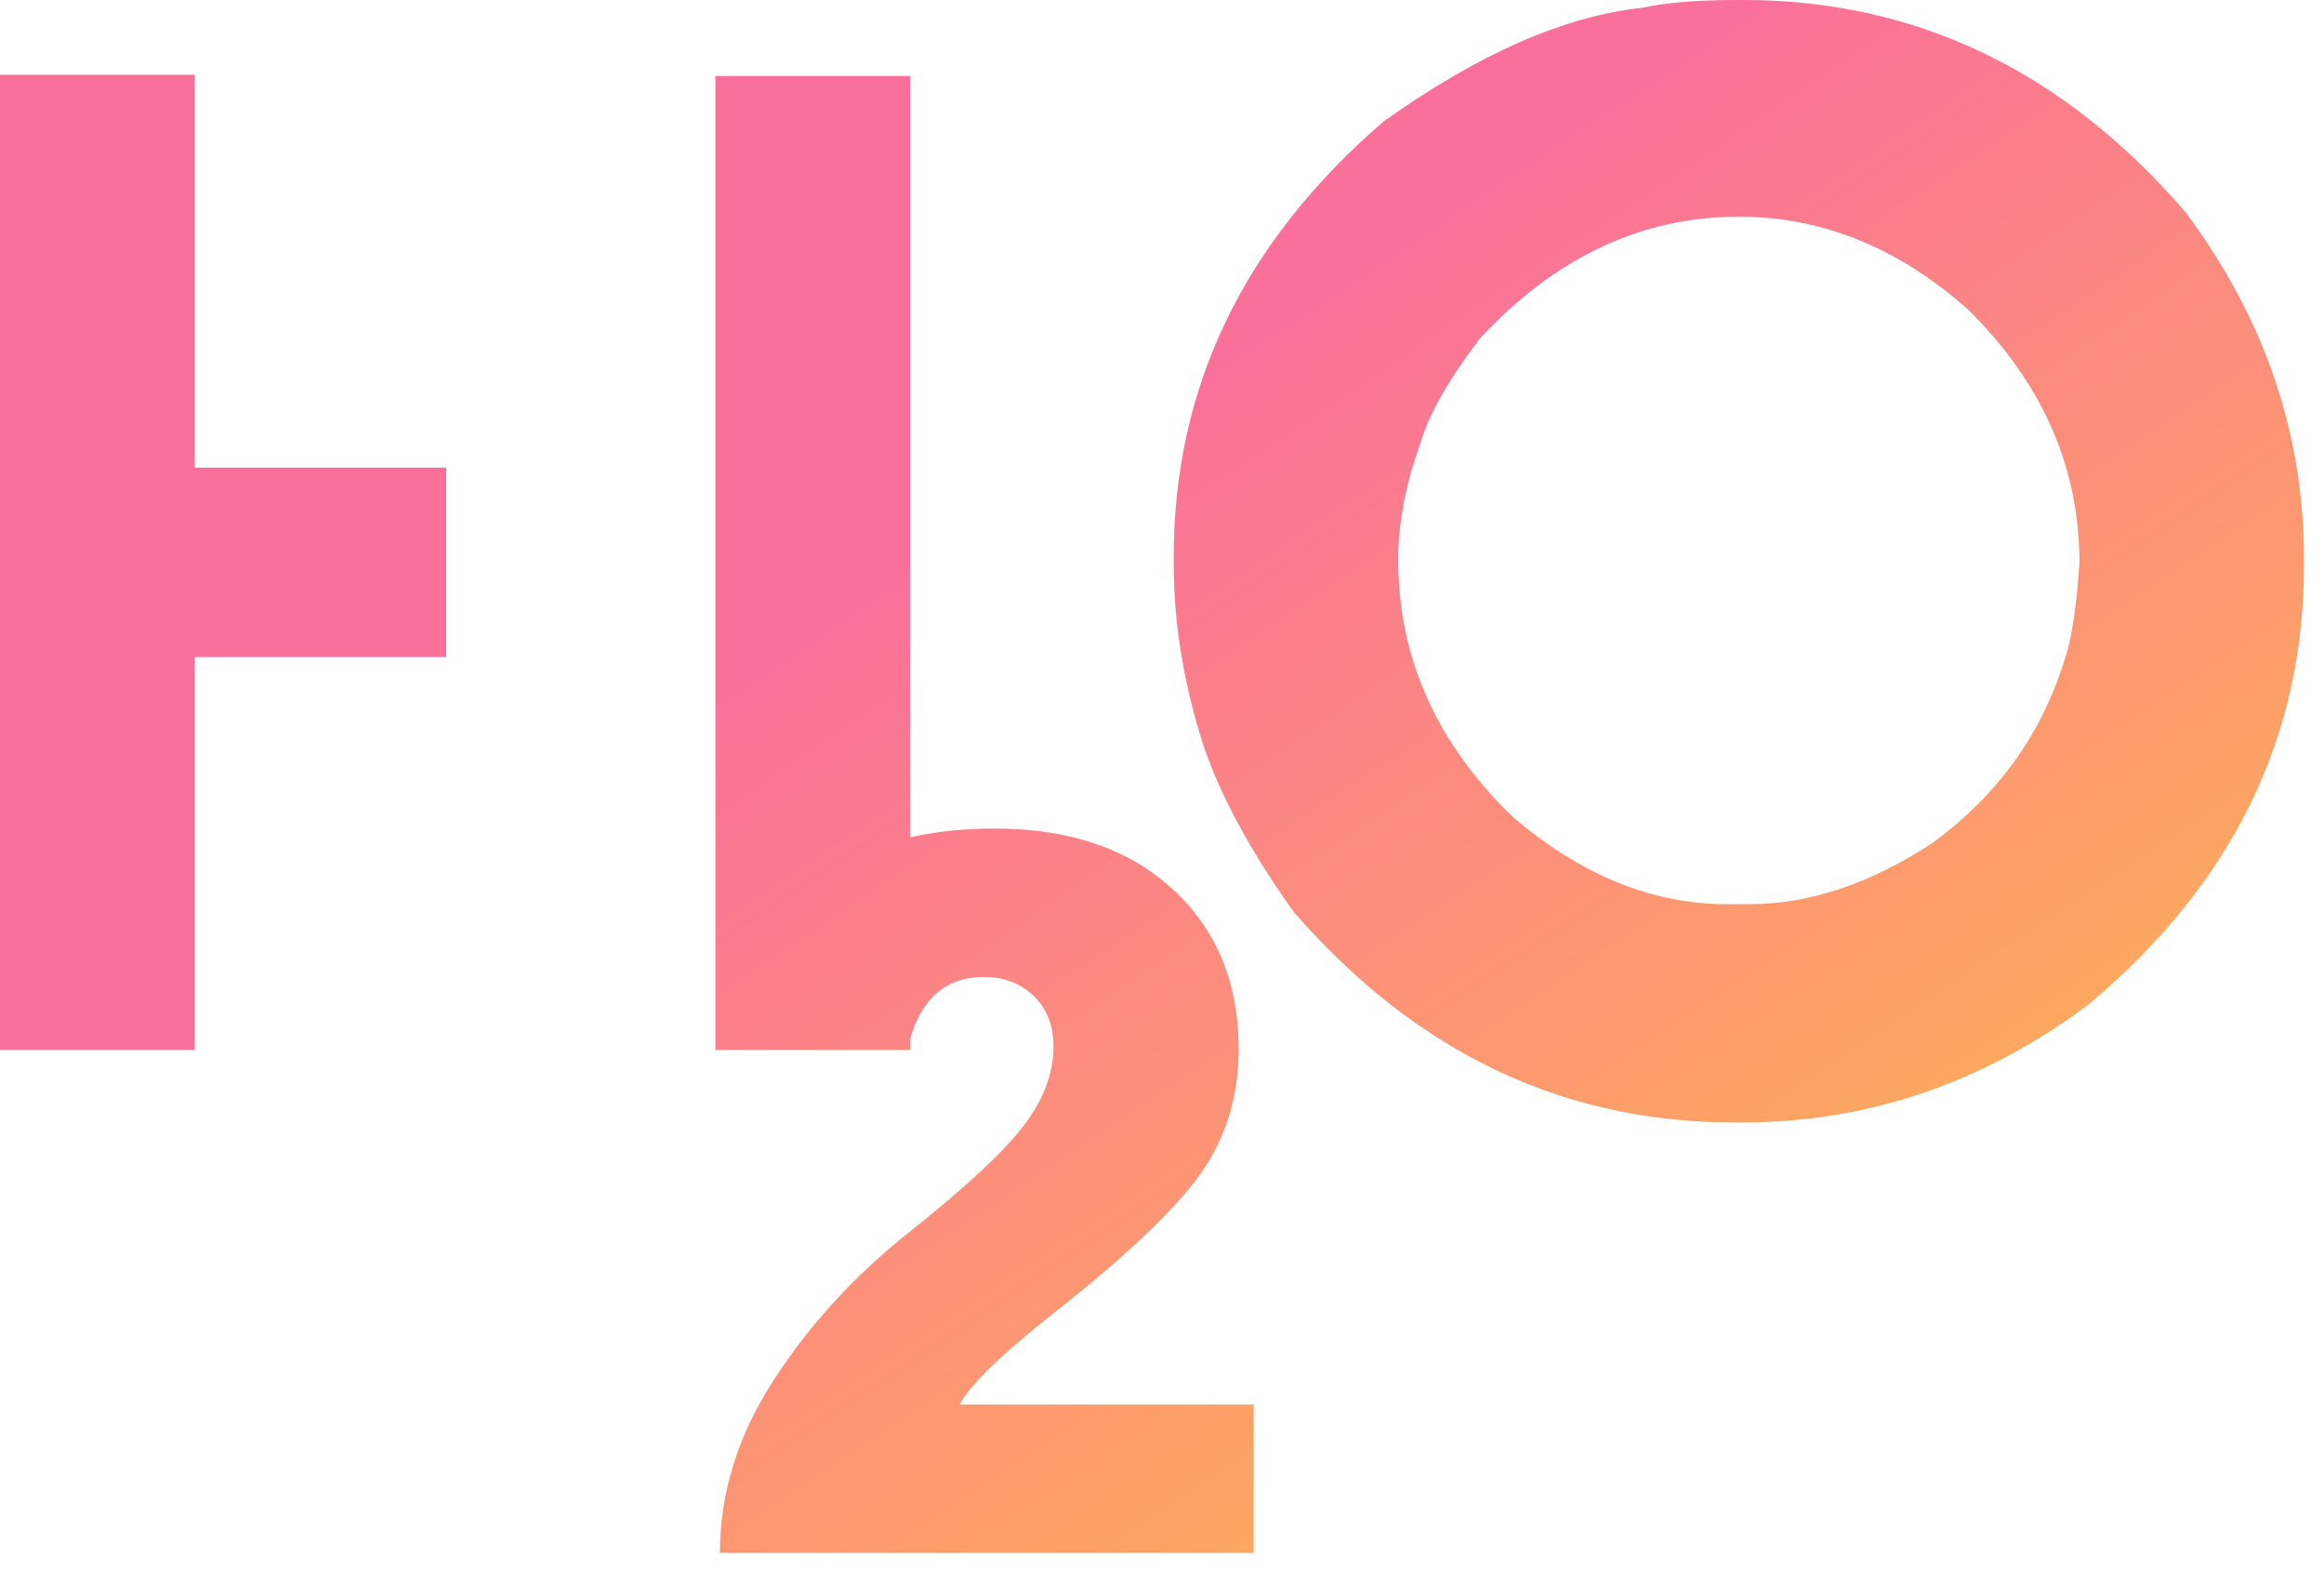
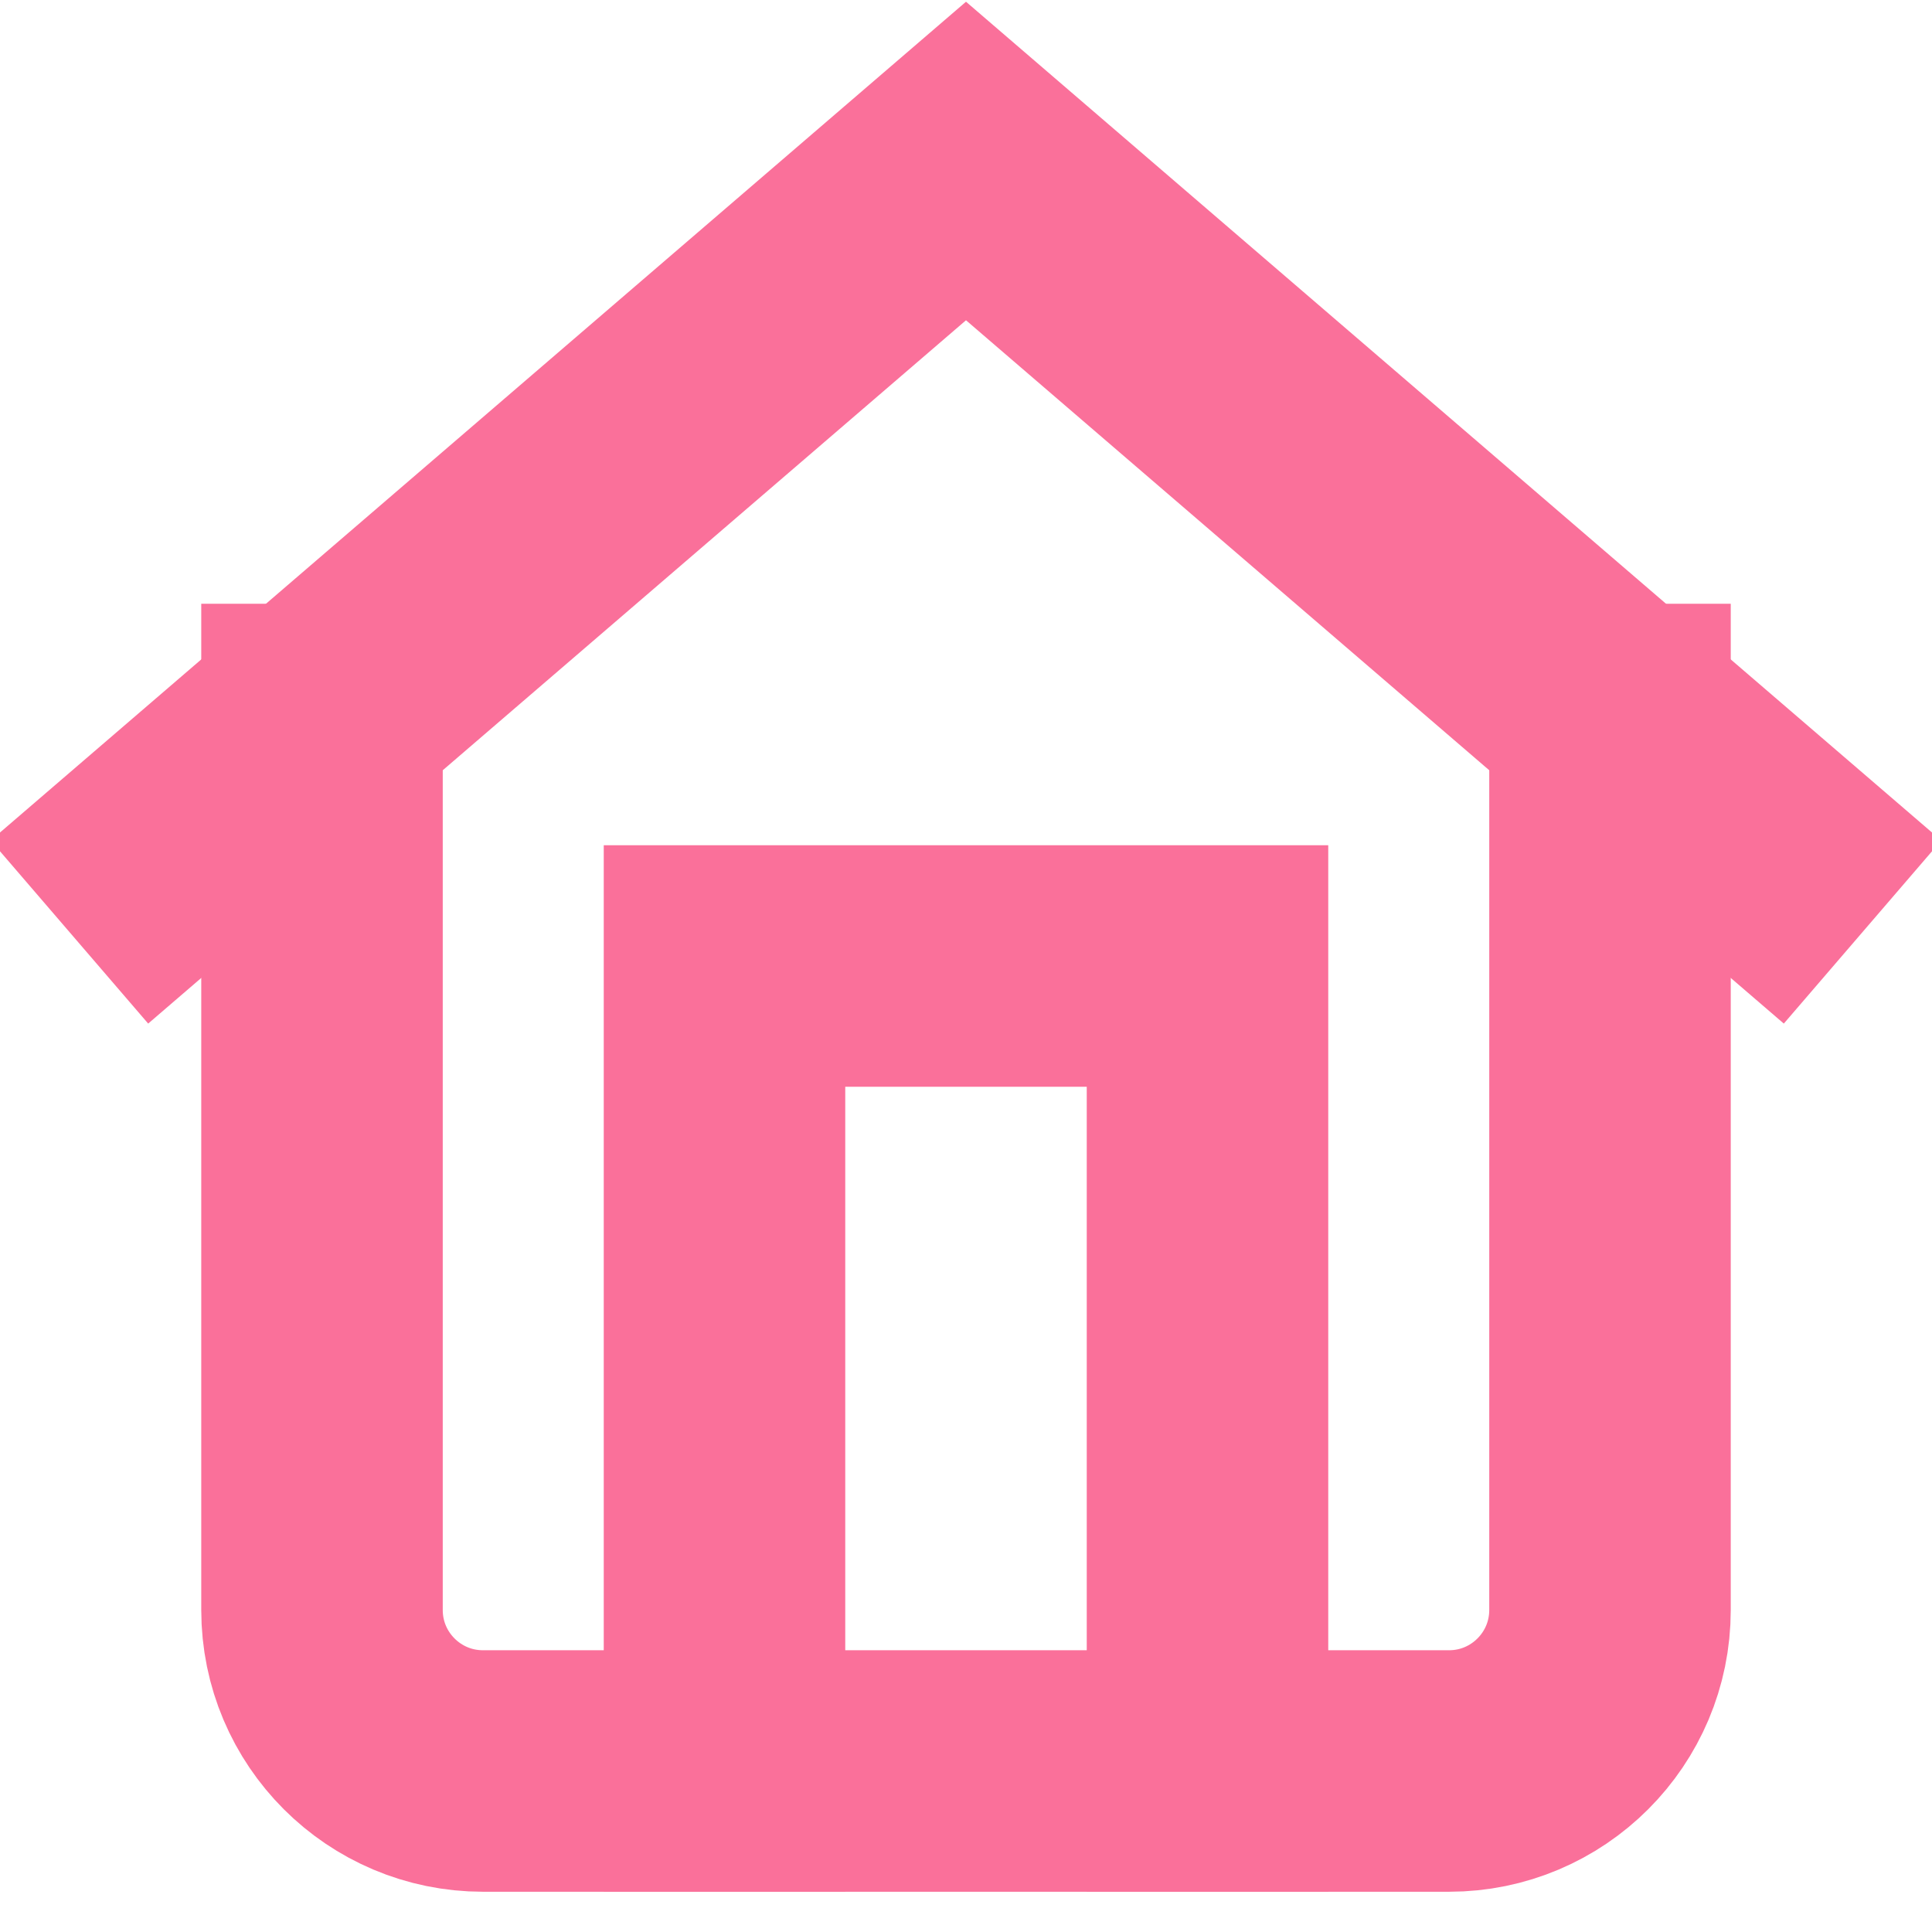
- <svg xmlns="http://www.w3.org/2000/svg" width="99px" height="67px" viewBox="0 0 99 67" version="1.1">
-   <defs>
-     <linearGradient x1="100%" y1="100%" x2="38.104%" y2="38.104%" id="linearGradient-1">
-       <stop stop-color="#FFC83E" offset="0%" />
-       <stop stop-color="#FA709A" offset="100%" />
-     </linearGradient>
-   </defs>
-   <g id="logo" stroke="none" stroke-width="1" fill="none" fill-rule="evenodd">
-     <path d="M0,3.183 L8.297,3.183 L8.297,19.92 L19.01,19.92 L19.01,27.987 L8.297,27.987 L8.297,44.725 L0,44.725 L0,3.183 Z M38.772,35.667 L38.772,3.24 L30.476,3.24 L30.476,44.725 L38.772,44.725 L38.772,44.244 C39.282,42.491 40.331,41.614 41.92,41.614 C42.771,41.614 43.476,41.885 44.037,42.426 C44.598,42.968 44.878,43.683 44.878,44.572 C44.878,45.732 44.443,46.873 43.573,47.994 C42.703,49.116 41.098,50.604 38.759,52.46 C36.42,54.316 34.486,56.424 32.959,58.782 C31.432,61.141 30.668,63.596 30.668,66.148 L53.404,66.148 L53.404,59.826 L40.876,59.826 C41.34,58.976 42.674,57.68 44.878,55.94 C47.971,53.504 50.059,51.523 51.142,49.995 C52.225,48.468 52.766,46.699 52.766,44.688 C52.766,41.866 51.828,39.594 49.953,37.873 C48.078,36.153 45.555,35.292 42.384,35.292 C41.071,35.292 39.867,35.417 38.772,35.667 Z M73.939,0 L74.271,0 C81.62,0 87.896,3.01 93.098,9.031 C96.462,13.547 98.145,18.461 98.145,23.773 L98.145,24.105 C98.145,31.454 95.068,37.697 88.914,42.832 C84.443,46.152 79.54,47.812 74.205,47.812 L73.873,47.812 C66.568,47.812 60.315,44.824 55.113,38.848 C53.298,36.302 52.025,33.967 51.295,31.842 C50.432,29.186 50,26.585 50,24.039 L50,23.707 C50,16.491 52.977,10.315 58.932,5.18 C62.96,2.302 66.635,0.686 69.955,0.332 C70.973,0.111 72.301,0 73.939,0 Z M59.562,23.84 C59.562,28.001 61.189,31.654 64.443,34.797 C67.343,37.276 70.387,38.516 73.574,38.516 L74.504,38.516 C77.072,38.516 79.684,37.641 82.34,35.893 C85.085,33.878 86.944,31.311 87.918,28.189 C88.228,27.37 88.449,25.965 88.582,23.973 C88.582,19.9 86.999,16.303 83.834,13.182 C80.868,10.548 77.614,9.23 74.072,9.23 C69.933,9.23 66.258,10.957 63.049,14.41 C61.699,16.181 60.846,17.686 60.492,18.926 C59.872,20.652 59.562,22.29 59.562,23.84 Z" id="Combined-Shape" fill="url(#linearGradient-1)" />
-   </g>
+ <svg xmlns="http://www.w3.org/2000/svg" width="48" height="48" viewBox="0 0 24 24" fill="none" stroke="#fa709a" stroke-width="3" stroke-linecap="square" stroke-linejoin="arcs">
+   <path d="M20 9v11a2 2 0 0 1-2 2H6a2 2 0 0 1-2-2V9" />
+   <path d="M9 22V12h6v10M2 10.6L12 2l10 8.6" />
</svg>
